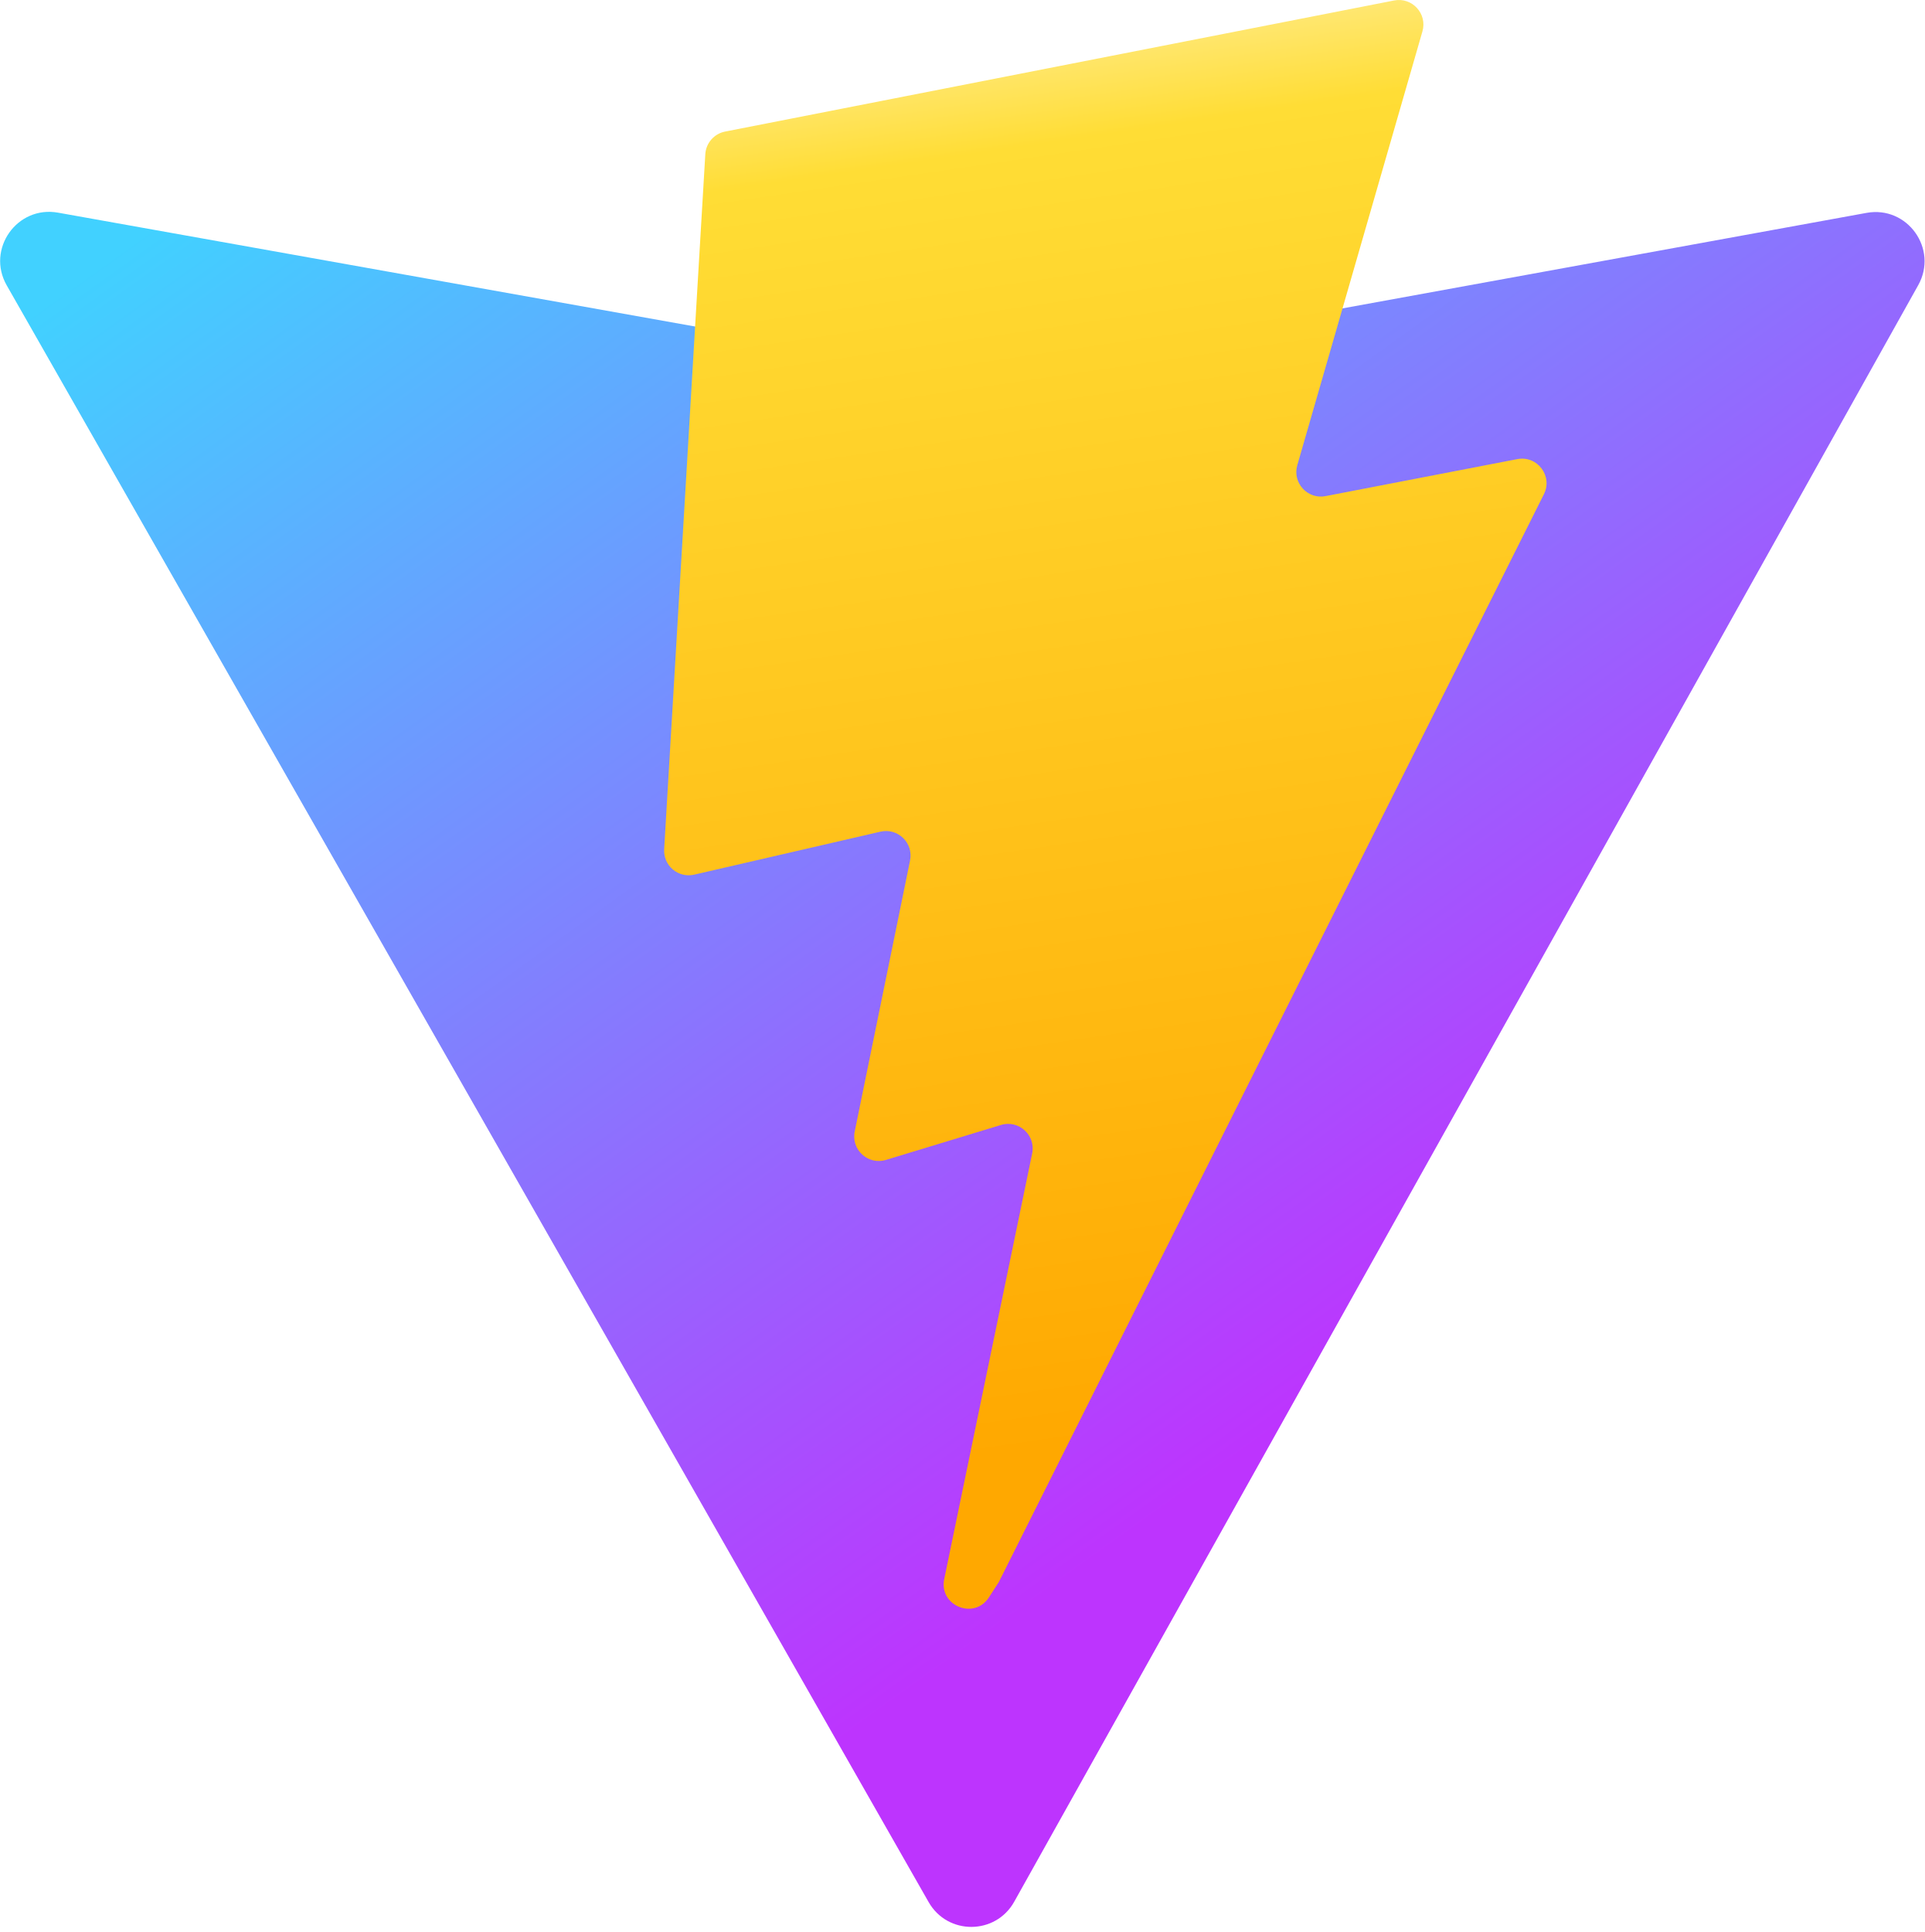
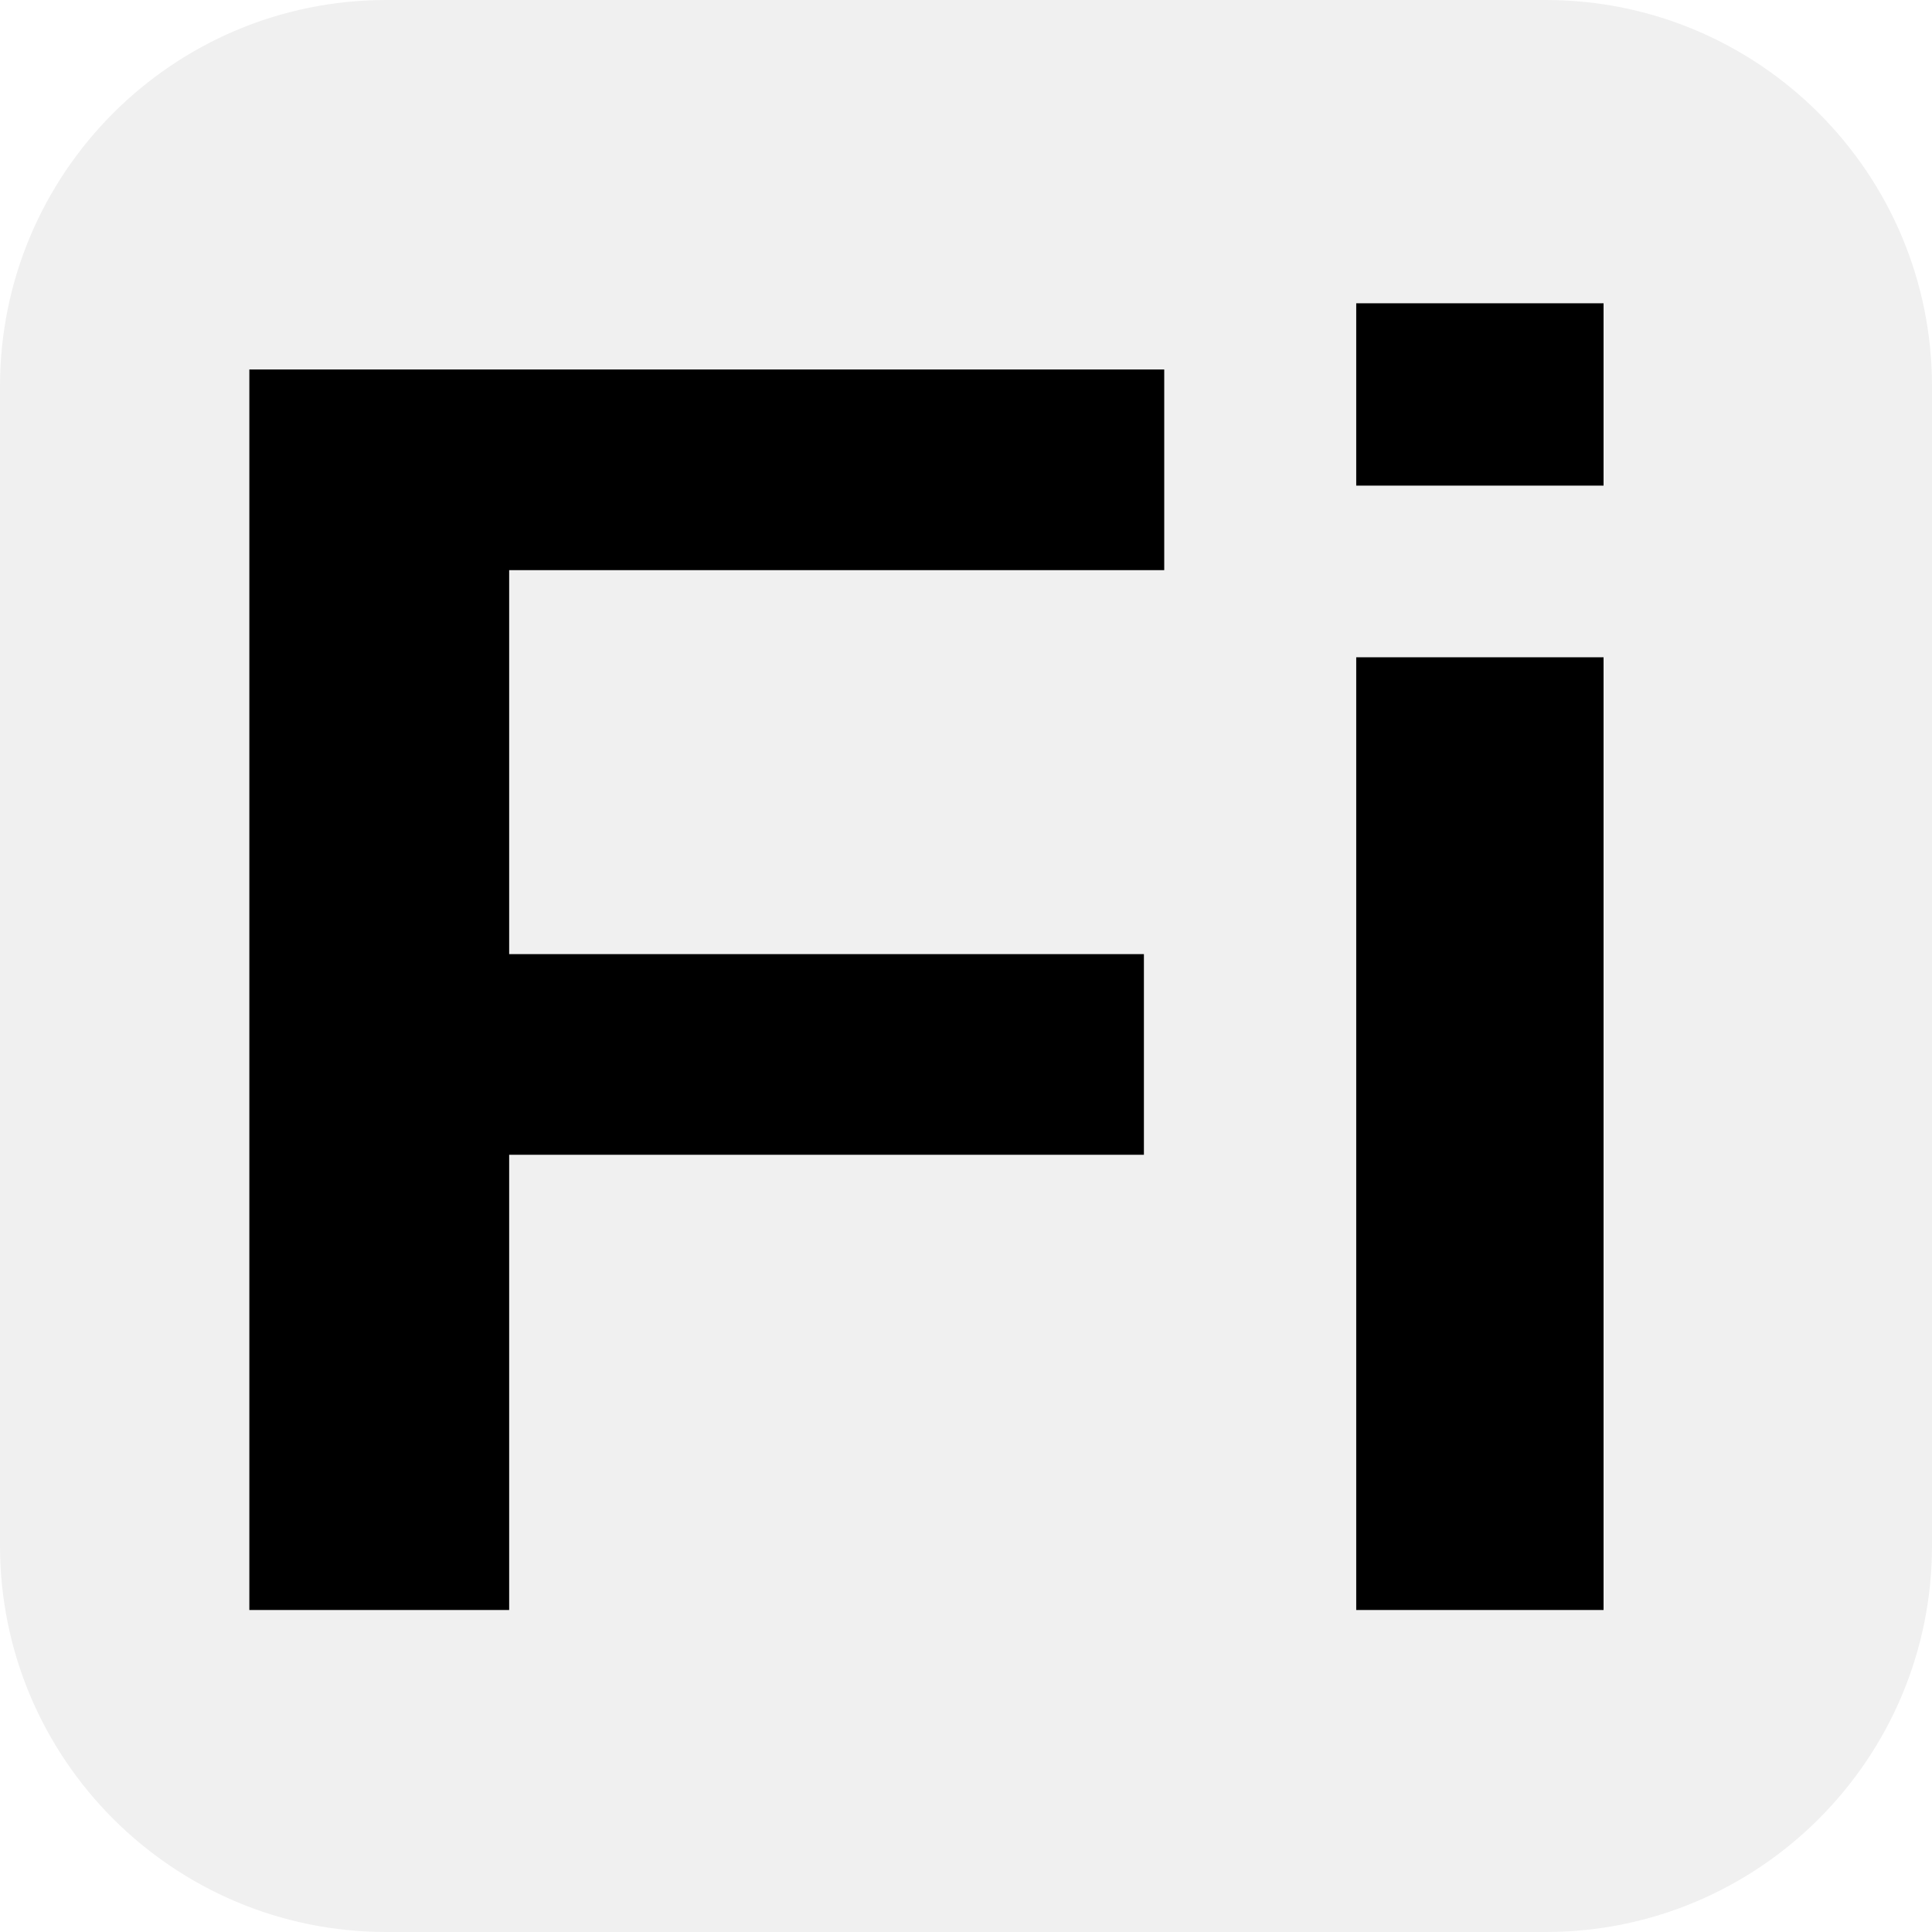
- <svg xmlns="http://www.w3.org/2000/svg" aria-hidden="true" role="img" class="iconify iconify--logos" width="31.88" height="32" preserveAspectRatio="xMidYMid meet" viewBox="0 0 256 257">
-   <defs>
-     <linearGradient id="IconifyId1813088fe1fbc01fb466" x1="-.828%" x2="57.636%" y1="7.652%" y2="78.411%">
-       <stop offset="0%" stop-color="#41D1FF" />
-       <stop offset="100%" stop-color="#BD34FE" />
-     </linearGradient>
-     <linearGradient id="IconifyId1813088fe1fbc01fb467" x1="43.376%" x2="50.316%" y1="2.242%" y2="89.03%">
-       <stop offset="0%" stop-color="#FFEA83" />
-       <stop offset="8.333%" stop-color="#FFDD35" />
-       <stop offset="100%" stop-color="#FFA800" />
-     </linearGradient>
-   </defs>
-   <path fill="url(#IconifyId1813088fe1fbc01fb466)" d="M255.153 37.938L134.897 252.976c-2.483 4.44-8.862 4.466-11.382.048L.875 37.958c-2.746-4.814 1.371-10.646 6.827-9.67l120.385 21.517a6.537 6.537 0 0 0 2.322-.004l117.867-21.483c5.438-.991 9.574 4.796 6.877 9.62Z" />
-   <path fill="url(#IconifyId1813088fe1fbc01fb467)" d="M185.432.063L96.44 17.501a3.268 3.268 0 0 0-2.634 3.014l-5.474 92.456a3.268 3.268 0 0 0 3.997 3.378l24.777-5.718c2.318-.535 4.413 1.507 3.936 3.838l-7.361 36.047c-.495 2.426 1.782 4.5 4.151 3.78l15.304-4.649c2.372-.72 4.652 1.36 4.15 3.788l-11.698 56.621c-.732 3.542 3.979 5.473 5.943 2.437l1.313-2.028l72.516-144.72c1.215-2.423-.88-5.186-3.54-4.672l-25.505 4.922c-2.396.462-4.435-1.77-3.759-4.114l16.646-57.705c.677-2.35-1.37-4.583-3.769-4.113Z" />
+ <svg xmlns="http://www.w3.org/2000/svg" width="150" height="150">
+   <rect width="150" height="150" rx="30" ry="30" fill="#f0f0f0" />
+   <text x="10" y="125" font-family="Arial, sans-serif" font-size="140" font-weight="bold" fill="#000000">Fi</text>
</svg>
